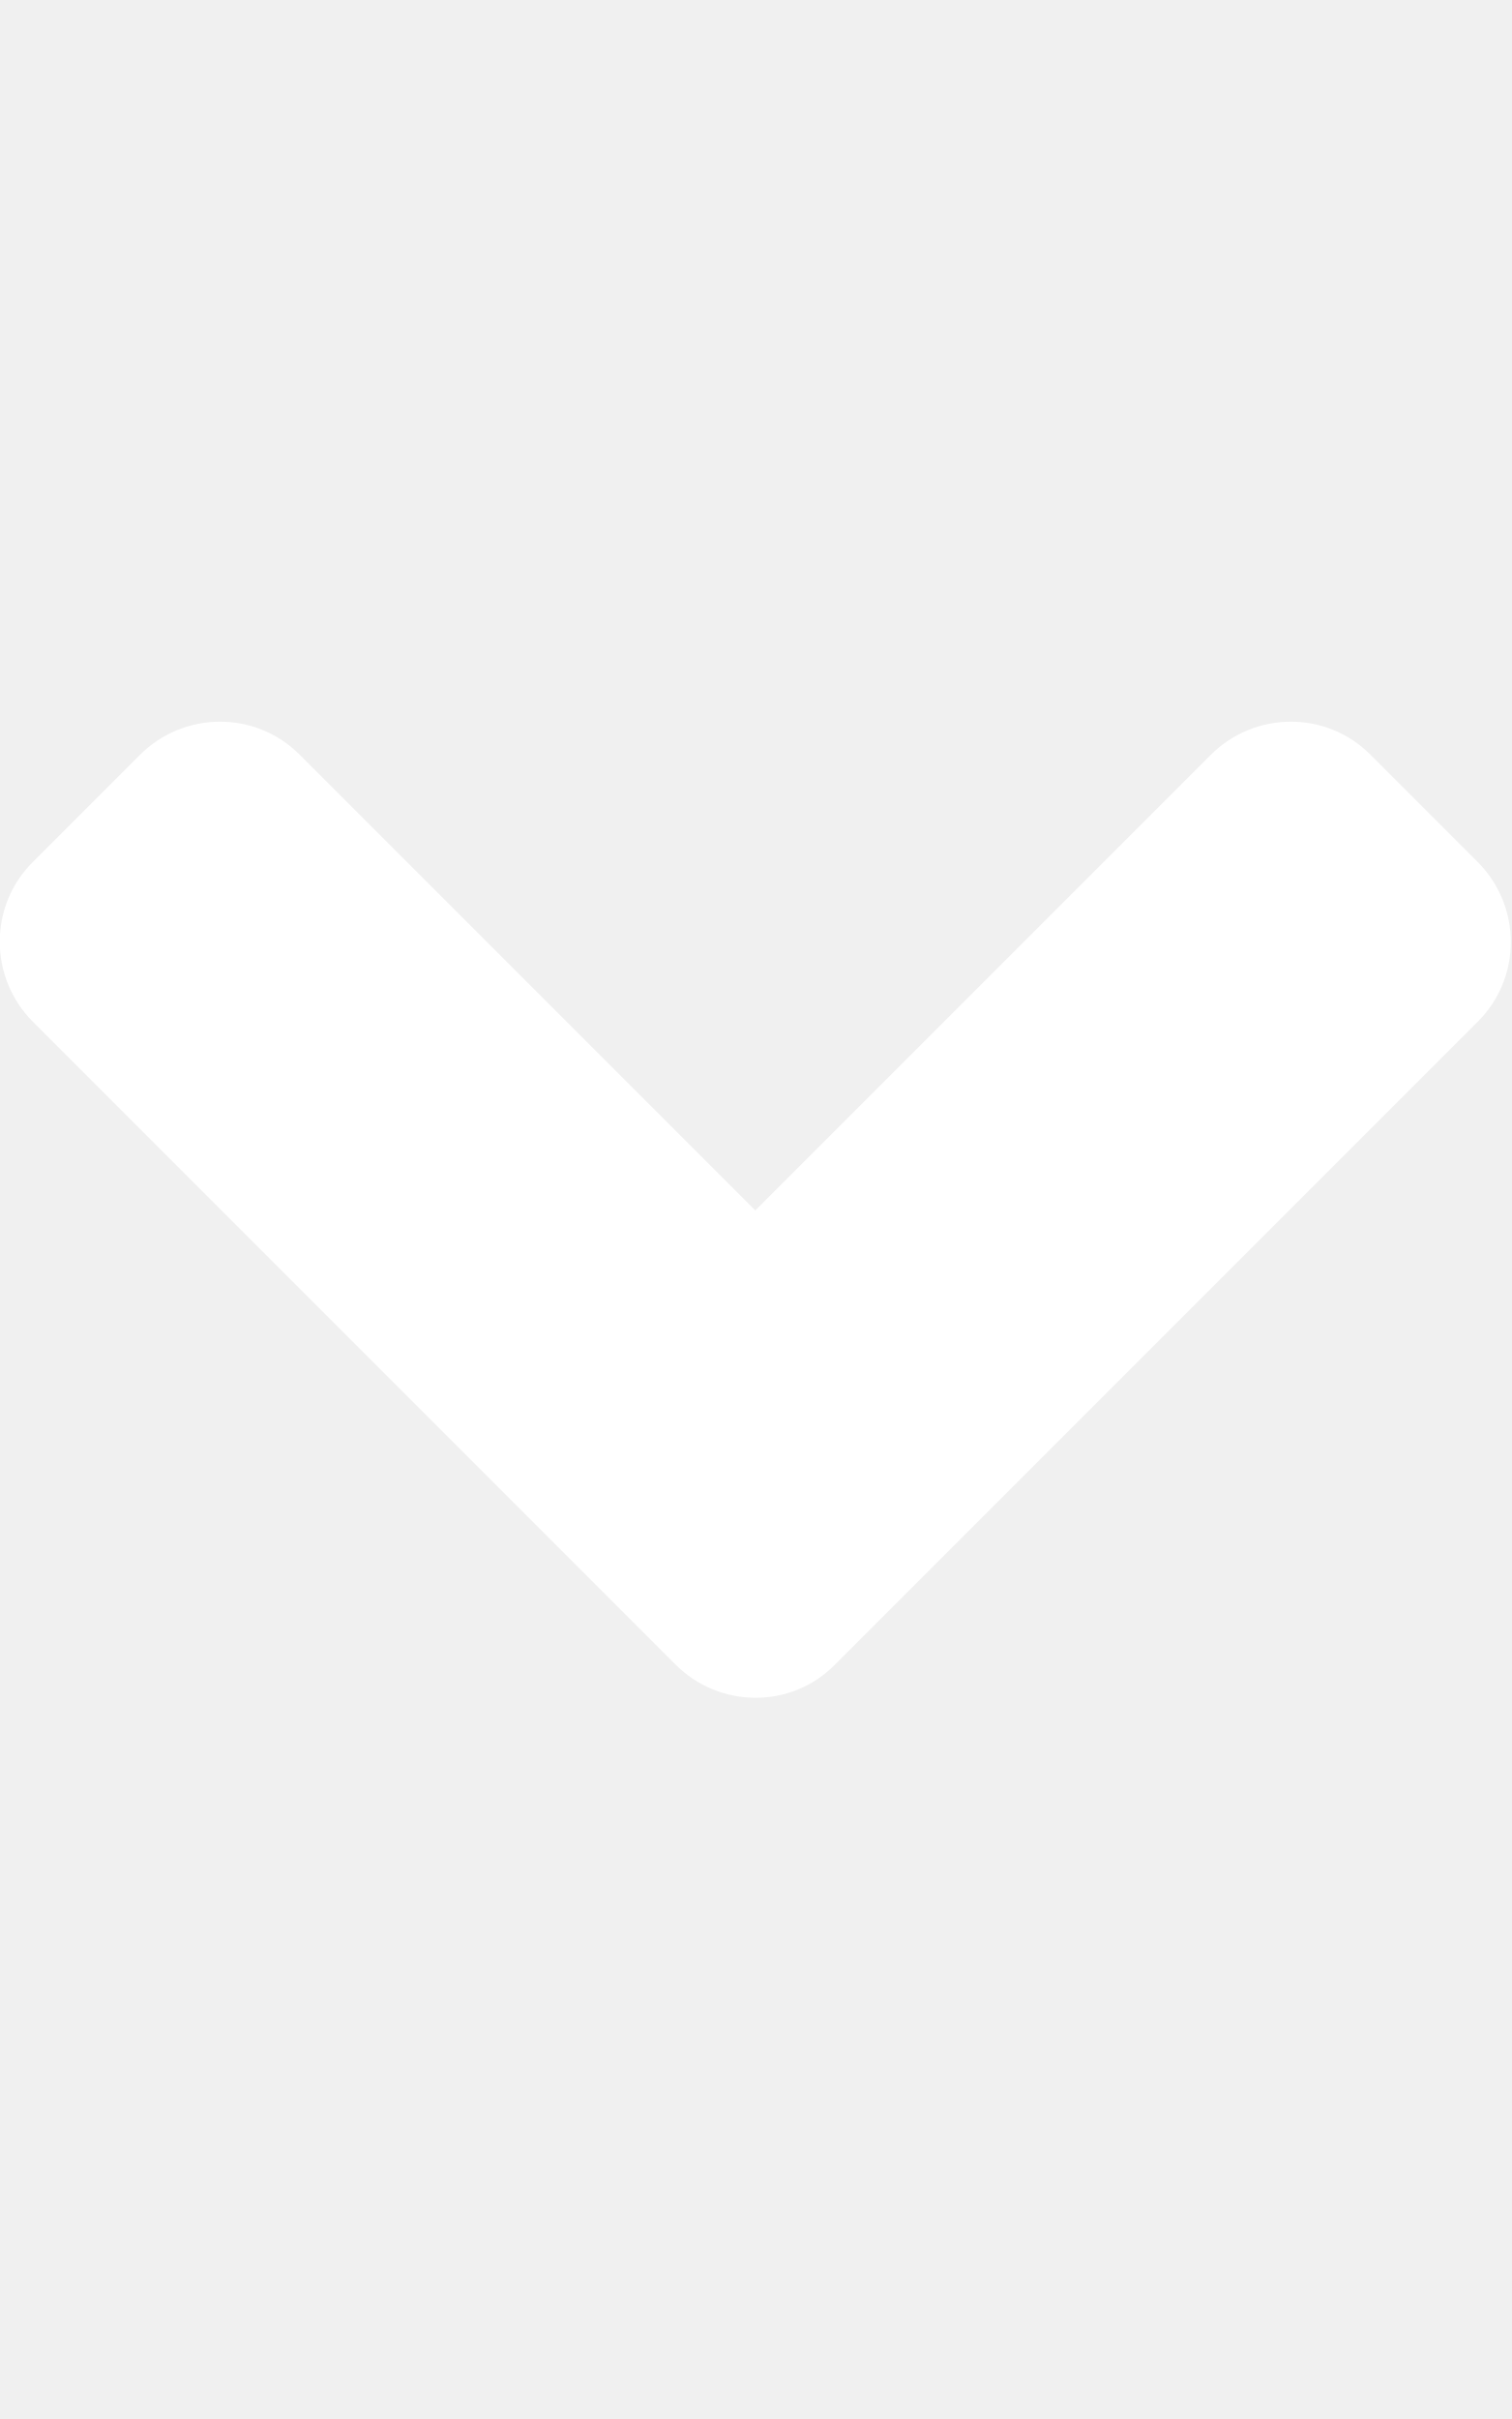
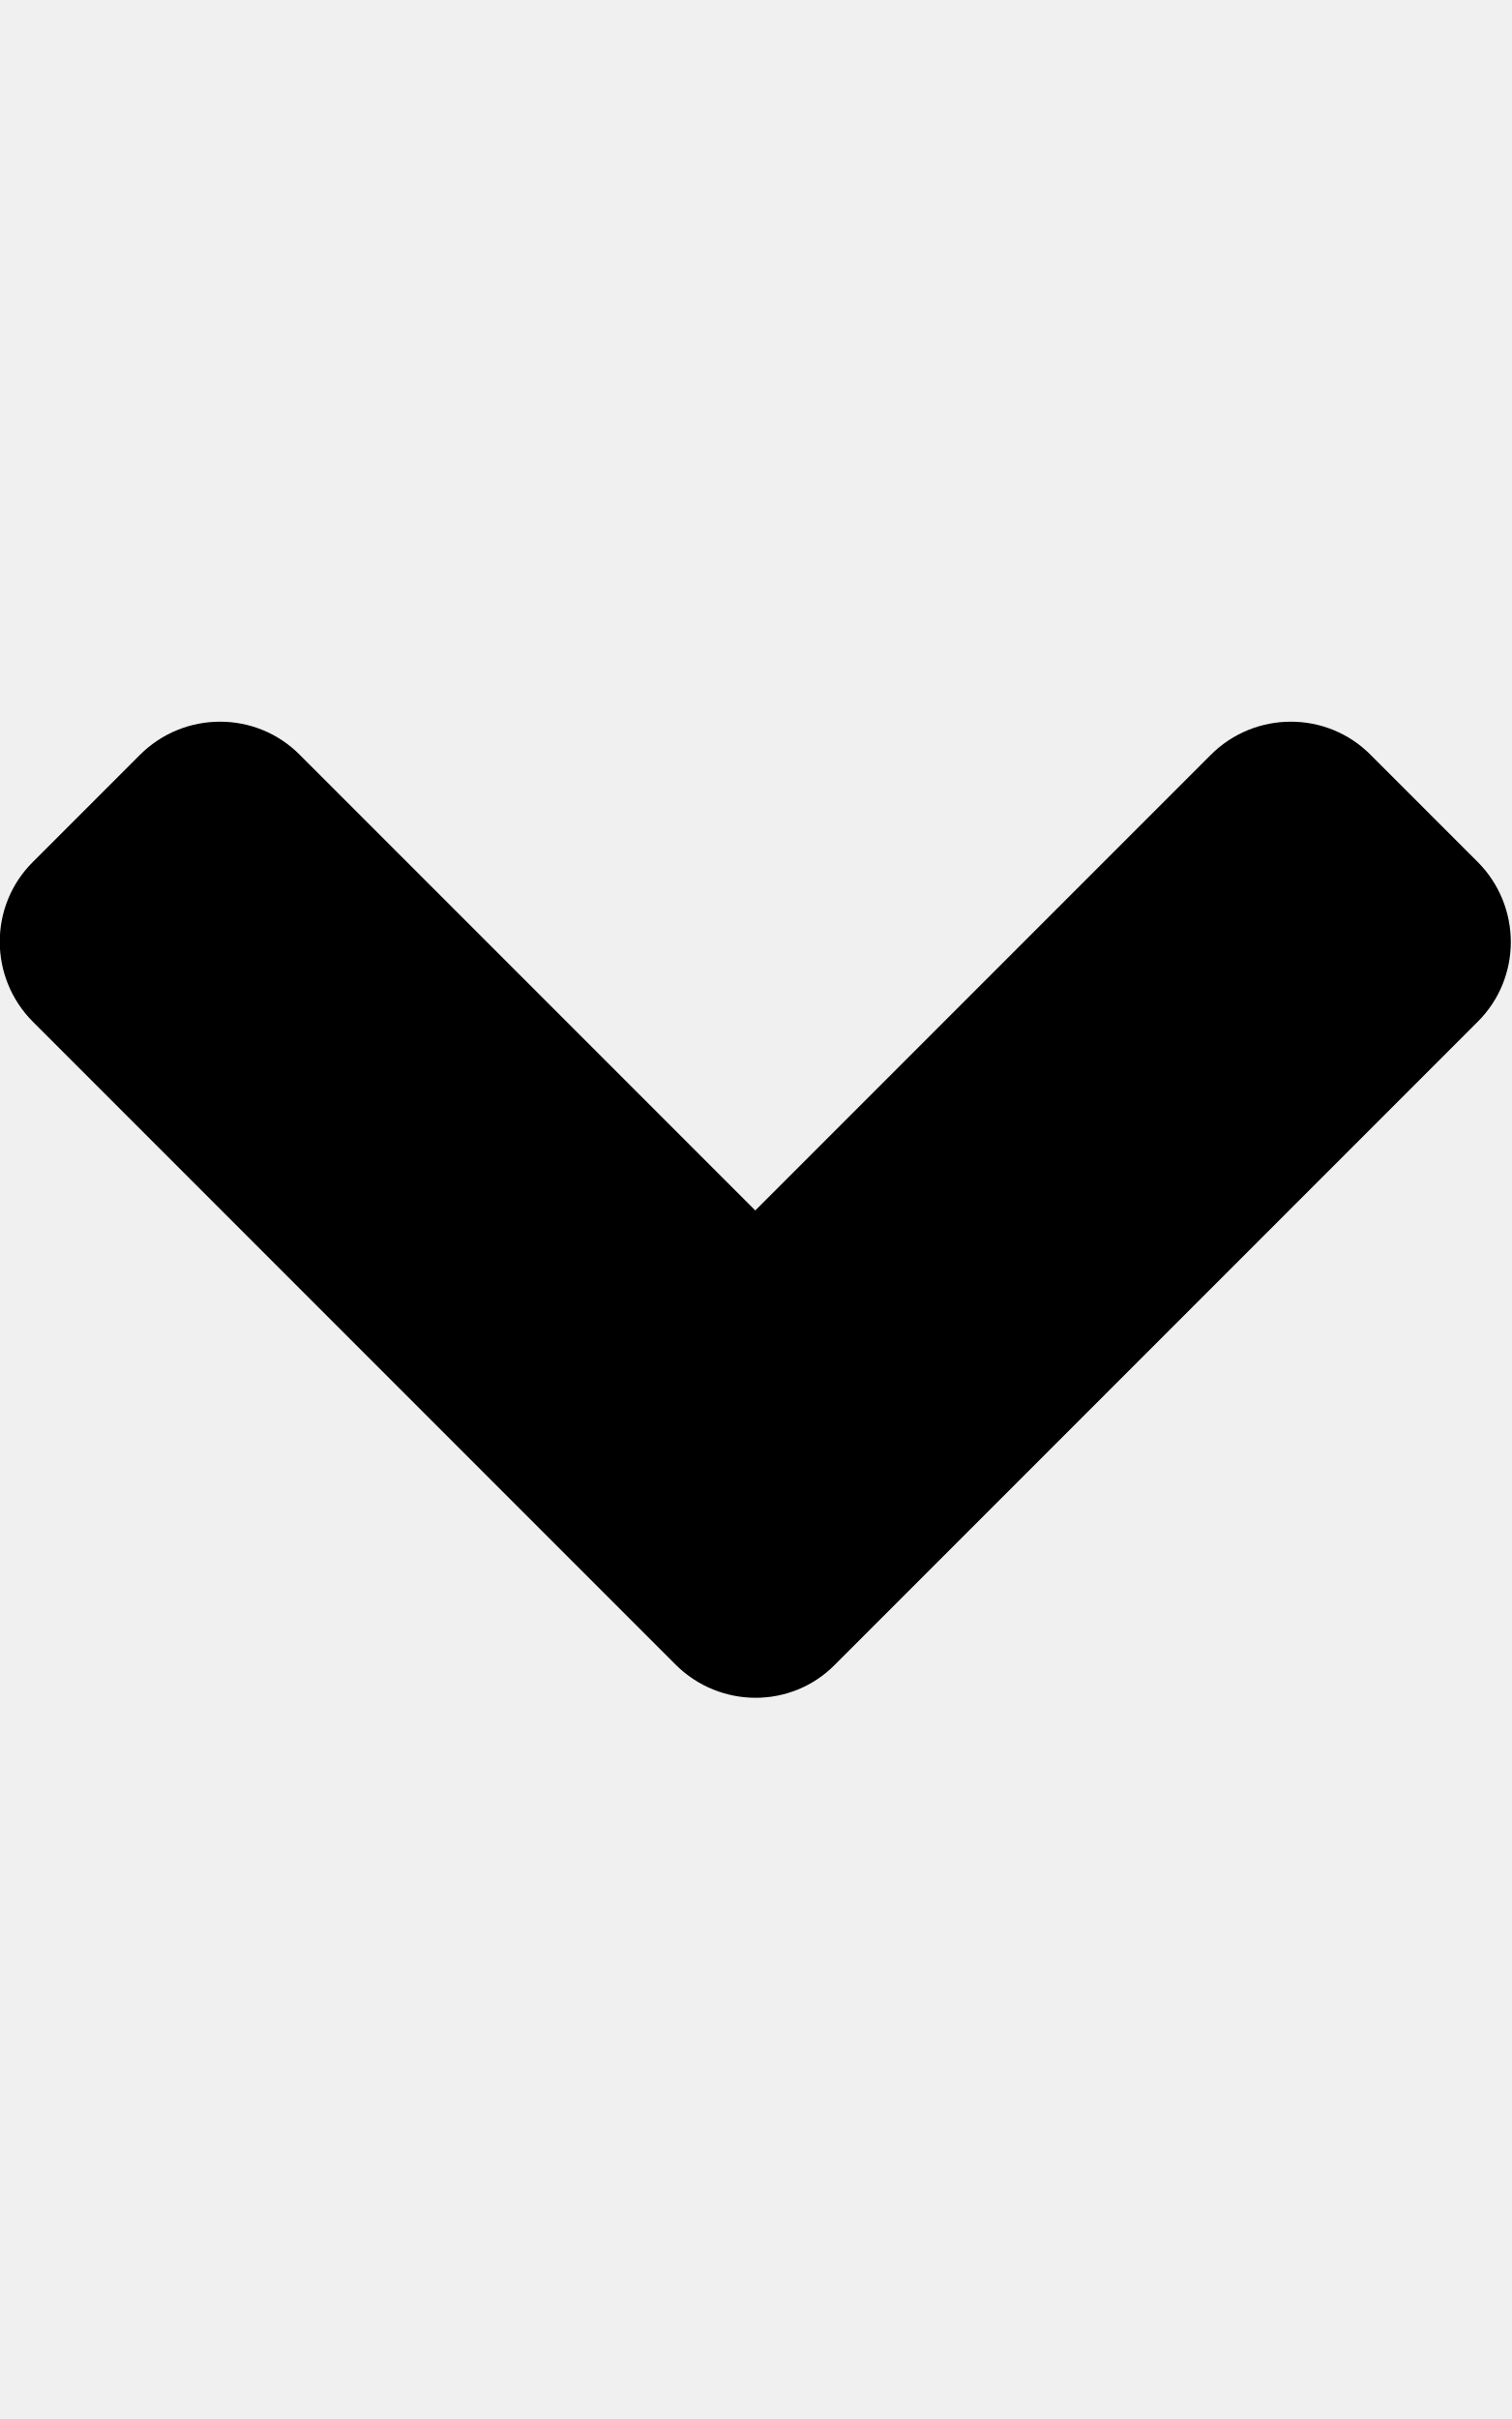
<svg xmlns="http://www.w3.org/2000/svg" aria-hidden="true" focusable="false" data-prefix="fas" data-icon="angle-down" class="svg-inline--fa fa-angle-down fa-w-10" role="img" viewBox="0 0 320 512">
-   <path fill="white" d="M143 352.3L7 216.3c-9.4-9.4-9.4-24.6 0-33.9l22.6-22.6c9.4-9.4 24.6-9.4 33.9 0l96.4 96.4 96.4-96.4c9.4-9.4 24.6-9.4 33.9 0l22.6 22.6c9.4 9.4 9.4 24.6 0 33.9l-136 136c-9.2 9.4-24.4 9.4-33.8 0z" />
+   <path fill="black" d="M143 352.3L7 216.3c-9.4-9.4-9.4-24.6 0-33.9l22.6-22.6c9.4-9.4 24.6-9.4 33.9 0l96.4 96.4 96.4-96.4c9.4-9.4 24.6-9.4 33.9 0l22.6 22.6c9.4 9.4 9.4 24.6 0 33.9l-136 136c-9.2 9.4-24.4 9.4-33.8 0z" />
</svg>
